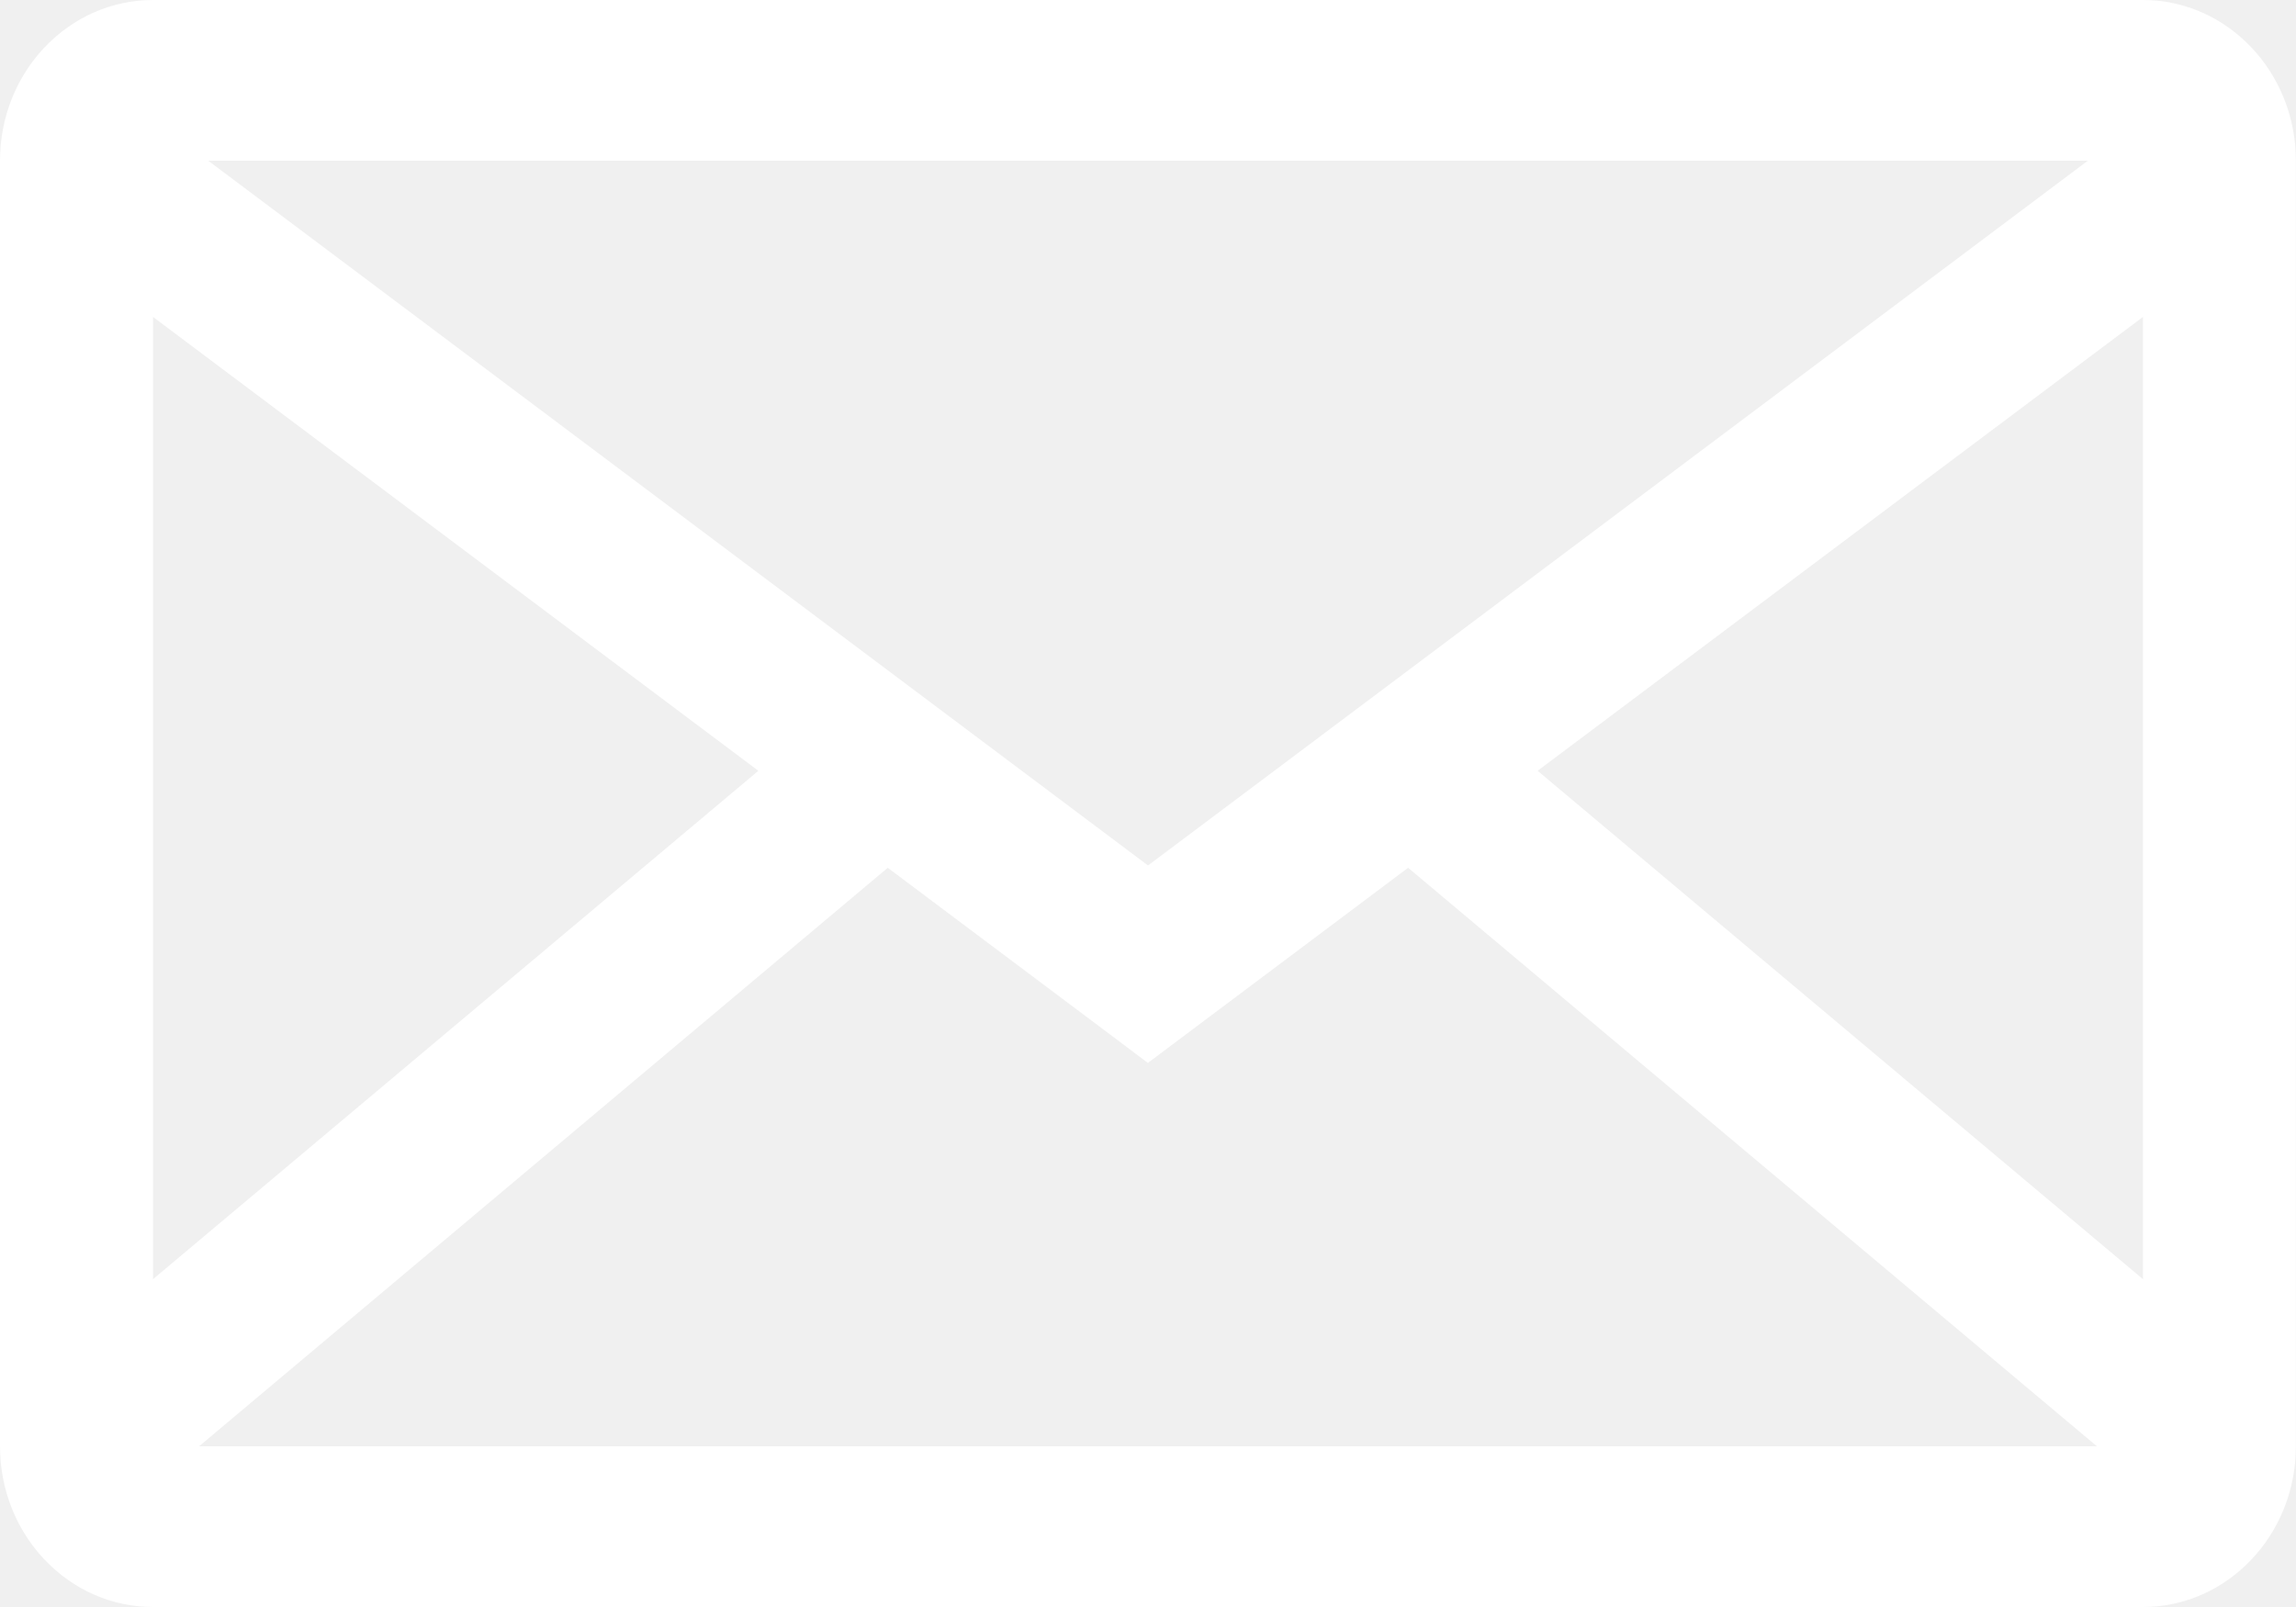
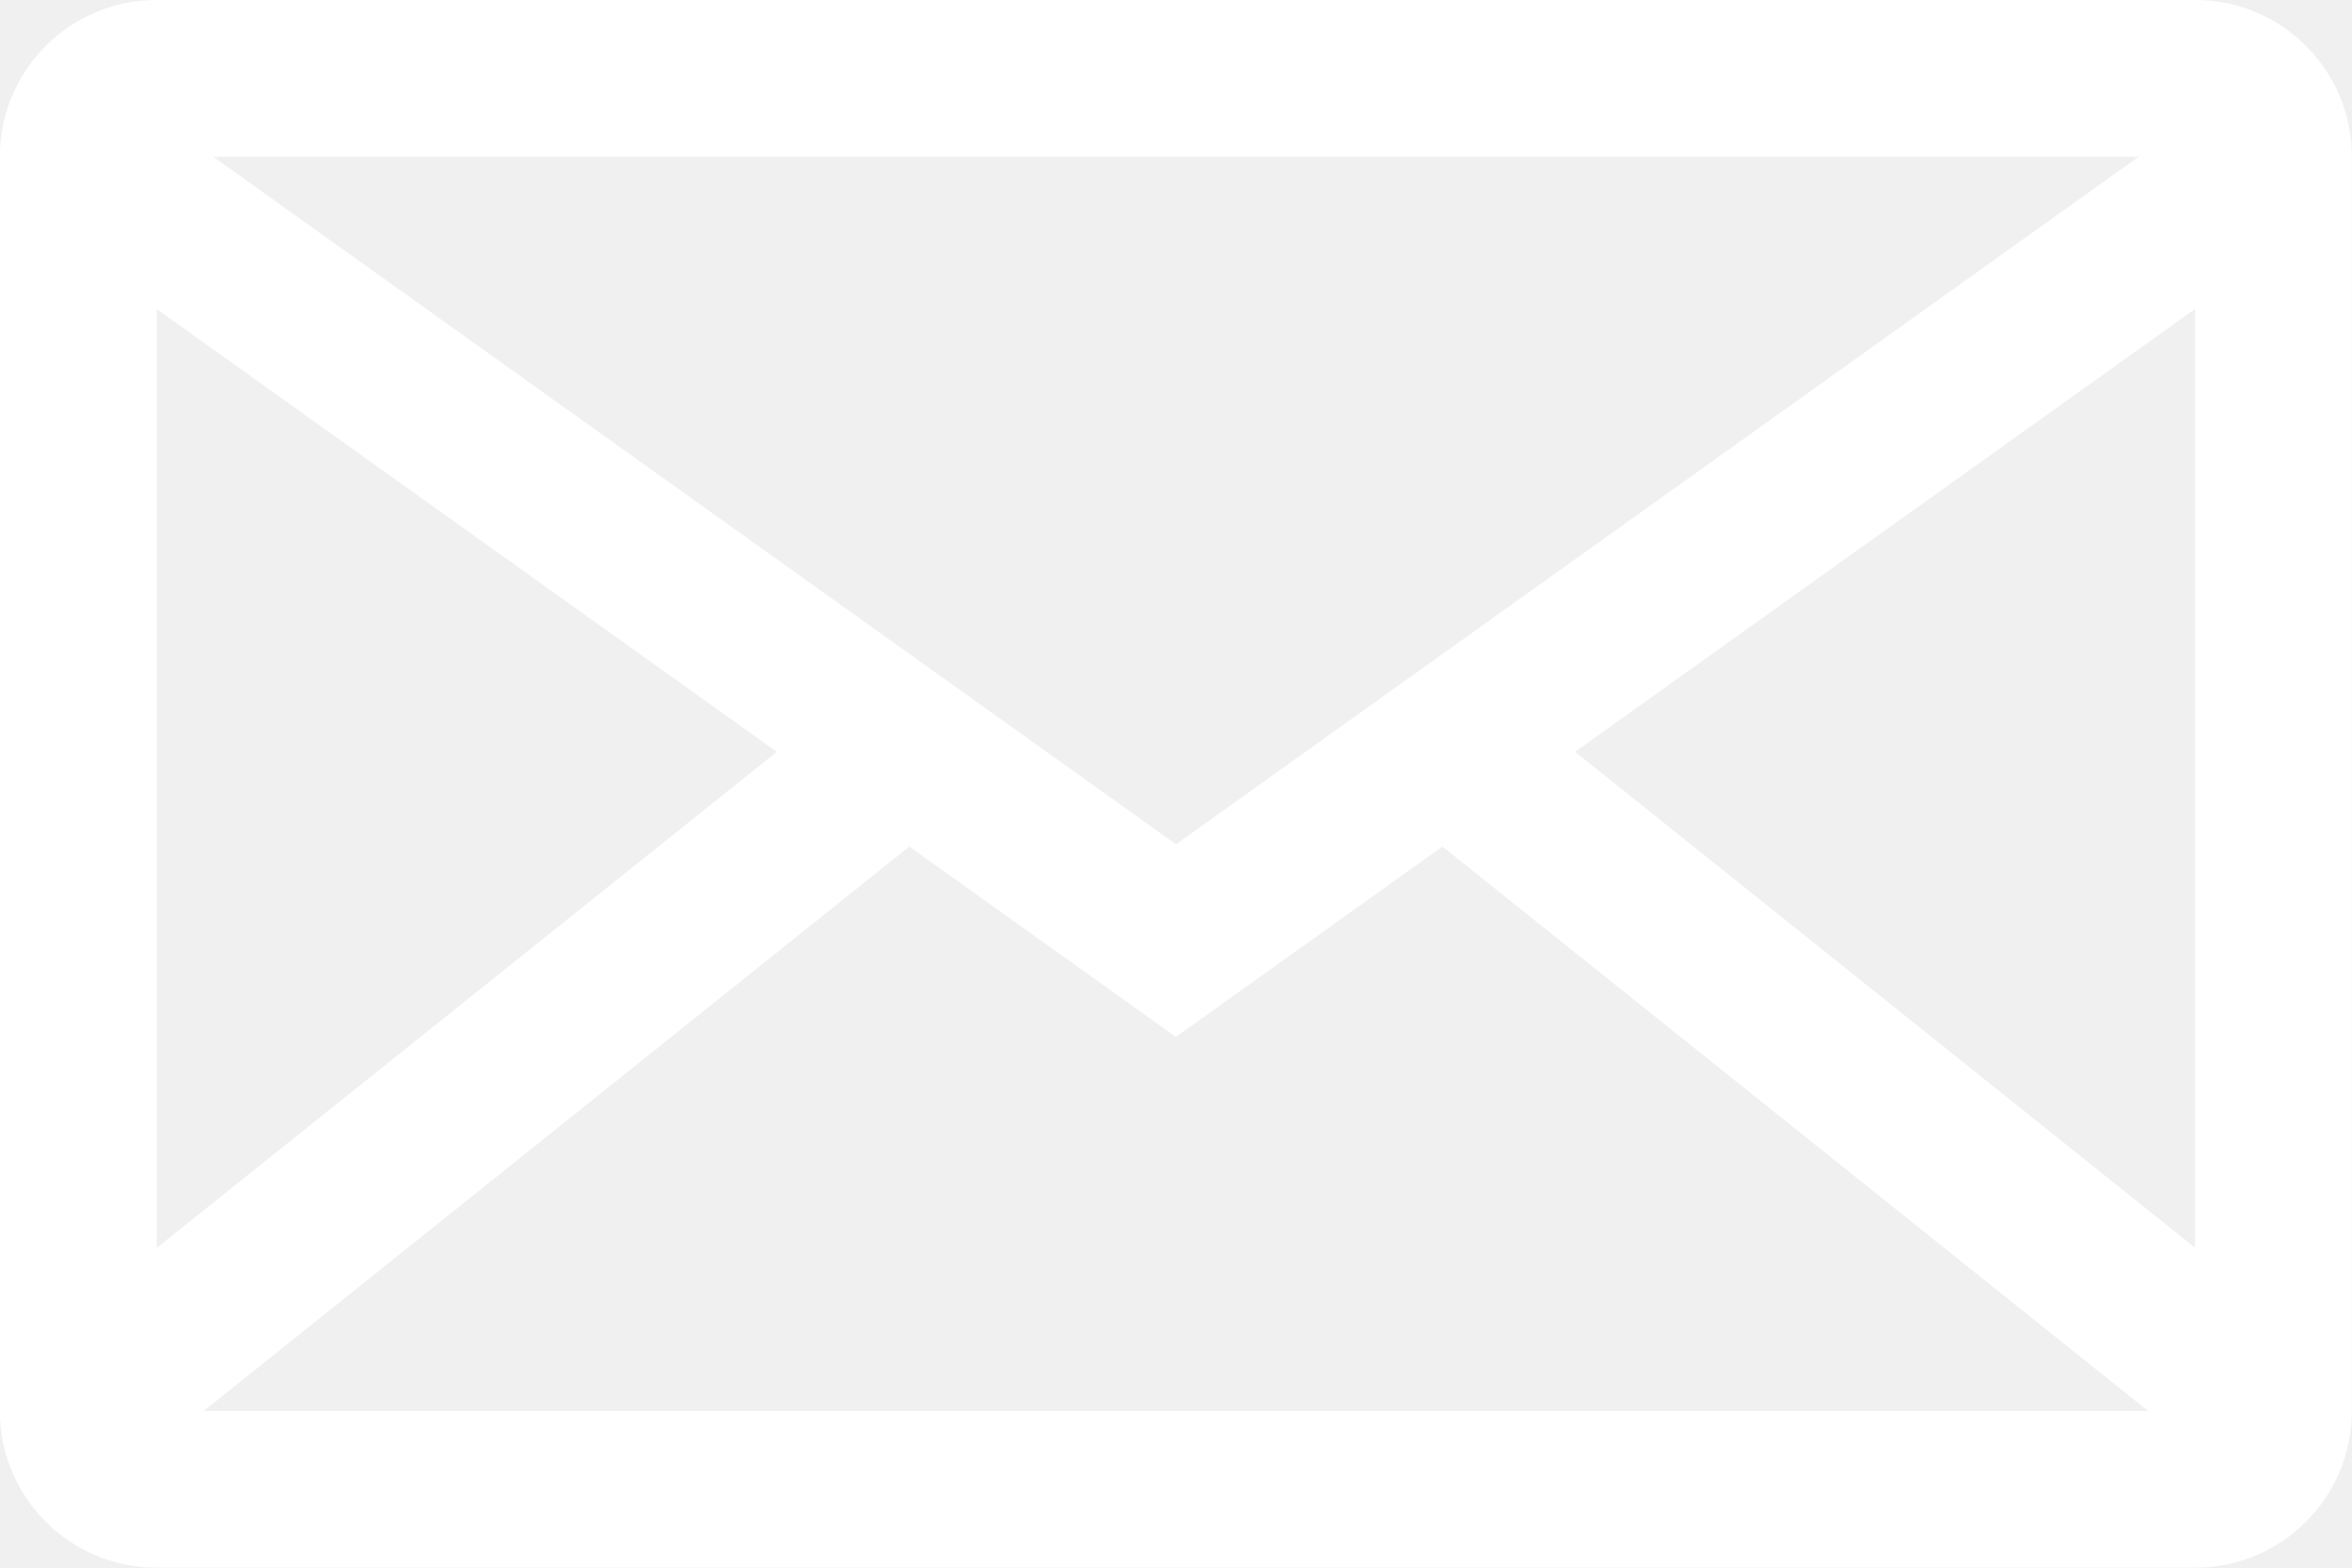
- <svg xmlns="http://www.w3.org/2000/svg" fill="none" height="14" viewBox="0 0 20 14" width="20">
-   <path clip-rule="evenodd" d="m10 7.54-8.186-6.14h16.373zm-8.667 3.604v-8.383l5.273 3.954zm.401 1.456h16.532l-6-5.04-1.879 1.409-.388.291-.387-.291-1.879-1.409zm11.66-5.885 5.273 4.429v-8.383zm-12.061-6.715c-.736 0-1.333.627-1.333 1.4v11.2c0 .773.597 1.4 1.333 1.4h17.333c.736 0 1.333-.627 1.333-1.4v-11.2c0-.773-.597-1.4-1.333-1.4z" fill="#fff" fill-rule="evenodd" />
+ <svg xmlns="http://www.w3.org/2000/svg" fill="none" height="12" viewBox="0 0 18 12" width="18">
+   <path clip-rule="evenodd" d="m9 6.463-7.368-5.263h14.735zm-7.8 3.089v-7.186l4.745 3.389zm.36 1.248h14.879l-5.4-4.32-1.691 1.208-.349.249-.349-.249-1.691-1.208zm10.494-5.045 4.745 3.796v-7.186zm-10.855-5.755c-.663 0-1.2.537-1.2 1.2v9.6c0 .663.537 1.2 1.2 1.2h15.6c.663 0 1.2-.537 1.2-1.2v-9.6c0-.663-.537-1.2-1.2-1.2z" fill="#fff" fill-rule="evenodd" />
</svg>
